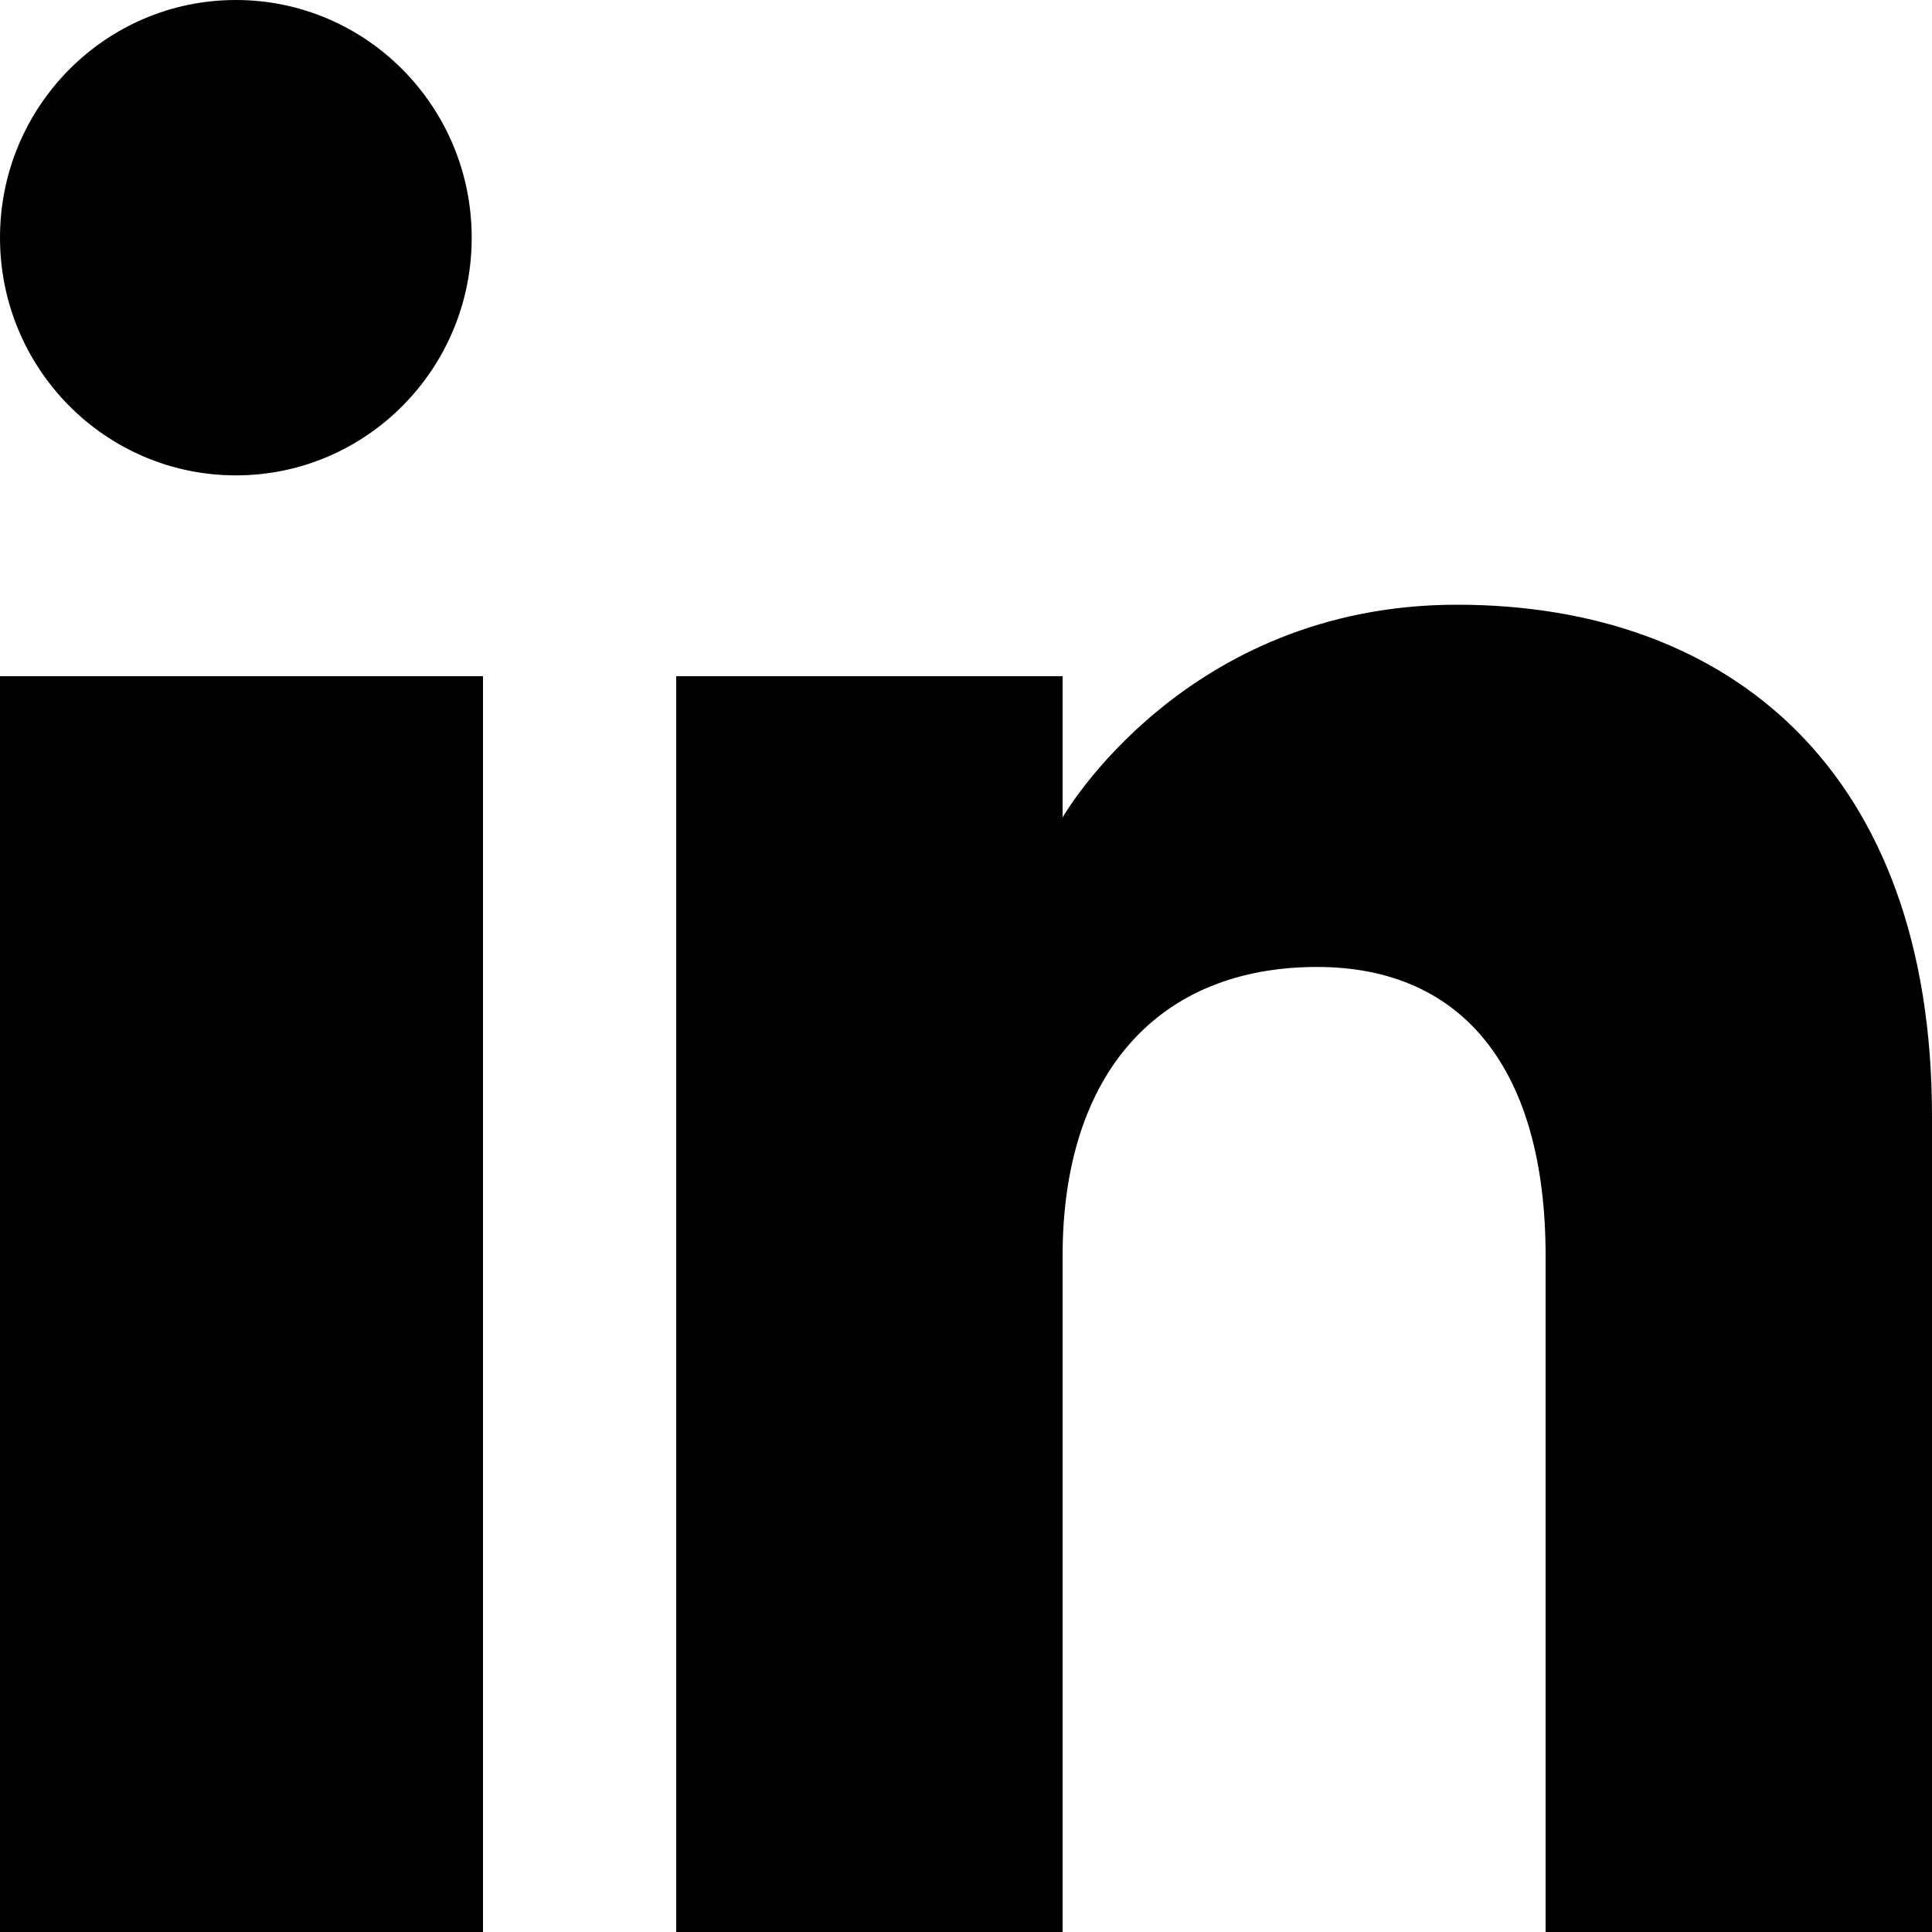
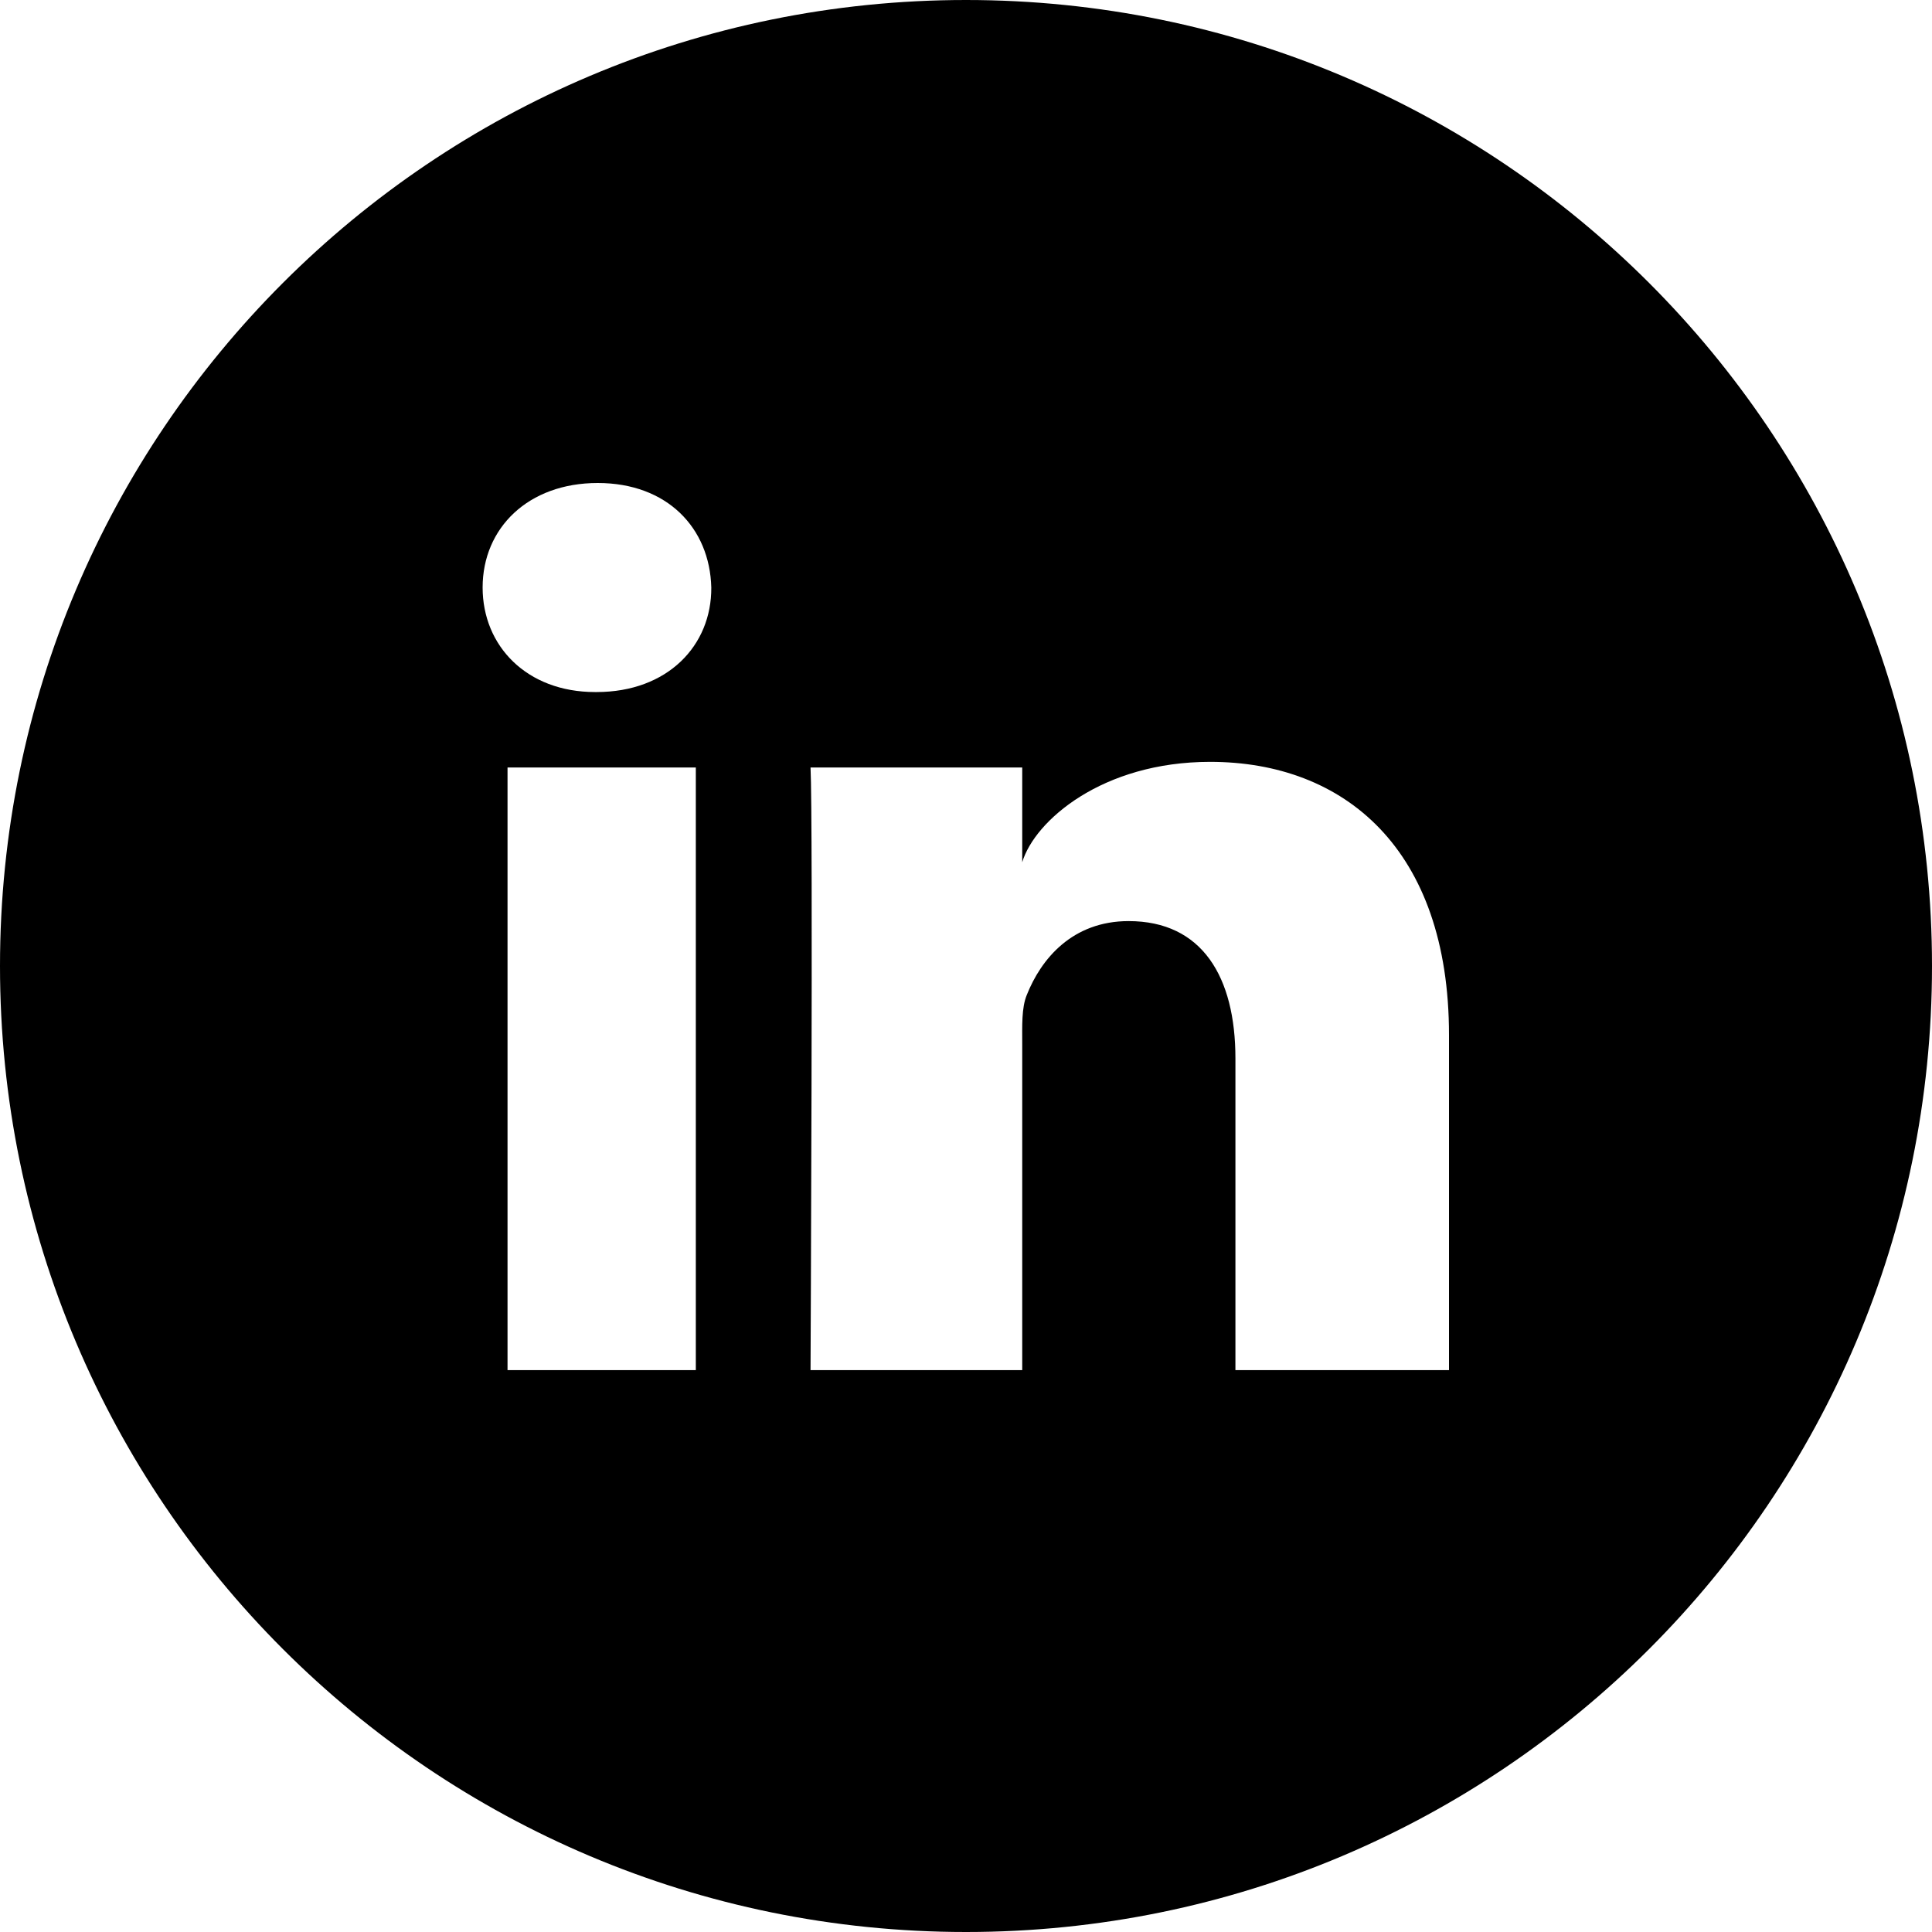
- <svg xmlns="http://www.w3.org/2000/svg" fill="currentColor" width="100%" height="100%" viewBox="0 0 20 20" version="1.1">
-   <g id="Page-1" stroke="none" stroke-width="1" fill="none" fill-rule="evenodd">
-     <g id="Dribbble-Light-Preview" transform="translate(-180, -7479)" fill="currentColor">
-       <g id="icons" transform="translate(56, 160)">
-         <path d="M144,7339 L140,7339 L140,7332.001 C140,7330.081 139.153,7329.01 137.634,7329.01 C135.981,7329.01 135,7330.126 135,7332.001 L135,7339 L131,7339 L131,7326 L135,7326 L135,7327.462 C135,7327.462 136.255,7325.26 139.083,7325.26 C141.912,7325.26 144,7326.986 144,7330.558 L144,7339 L144,7339 Z M126.442,7323.921 C125.093,7323.921 124,7322.819 124,7321.46 C124,7320.102 125.093,7319 126.442,7319 C127.79,7319 128.883,7320.102 128.883,7321.46 C128.884,7322.819 127.79,7323.921 126.442,7323.921 L126.442,7323.921 Z M124,7339 L129,7339 L129,7326 L124,7326 L124,7339 Z" id="linkedin-[#161]" />
-       </g>
-     </g>
-   </g>
+ <svg xmlns="http://www.w3.org/2000/svg" fill="currentColor" height="100%" width="100%" version="1.1" id="Layer_1" viewBox="-143 145 512 512" xml:space="preserve">
+   <path d="M113,145c-141.4,0-256,114.6-256,256s114.6,256,256,256s256-114.6,256-256S254.4,145,113,145z M41.4,508.1H-8.5V348.4h49.9  V508.1z M15.1,328.4h-0.4c-18.1,0-29.8-12.2-29.8-27.7c0-15.8,12.1-27.7,30.5-27.7c18.4,0,29.7,11.9,30.1,27.7  C45.6,316.1,33.9,328.4,15.1,328.4z M241,508.1h-56.6v-82.6c0-21.6-8.8-36.4-28.3-36.4c-14.9,0-23.2,10-27,19.6  c-1.4,3.4-1.2,8.2-1.2,13.1v86.3H71.8c0,0,0.7-146.4,0-159.7h56.1v25.1c3.3-11,21.2-26.6,49.8-26.6c35.5,0,63.3,23,63.3,72.4V508.1z  " />
</svg>
